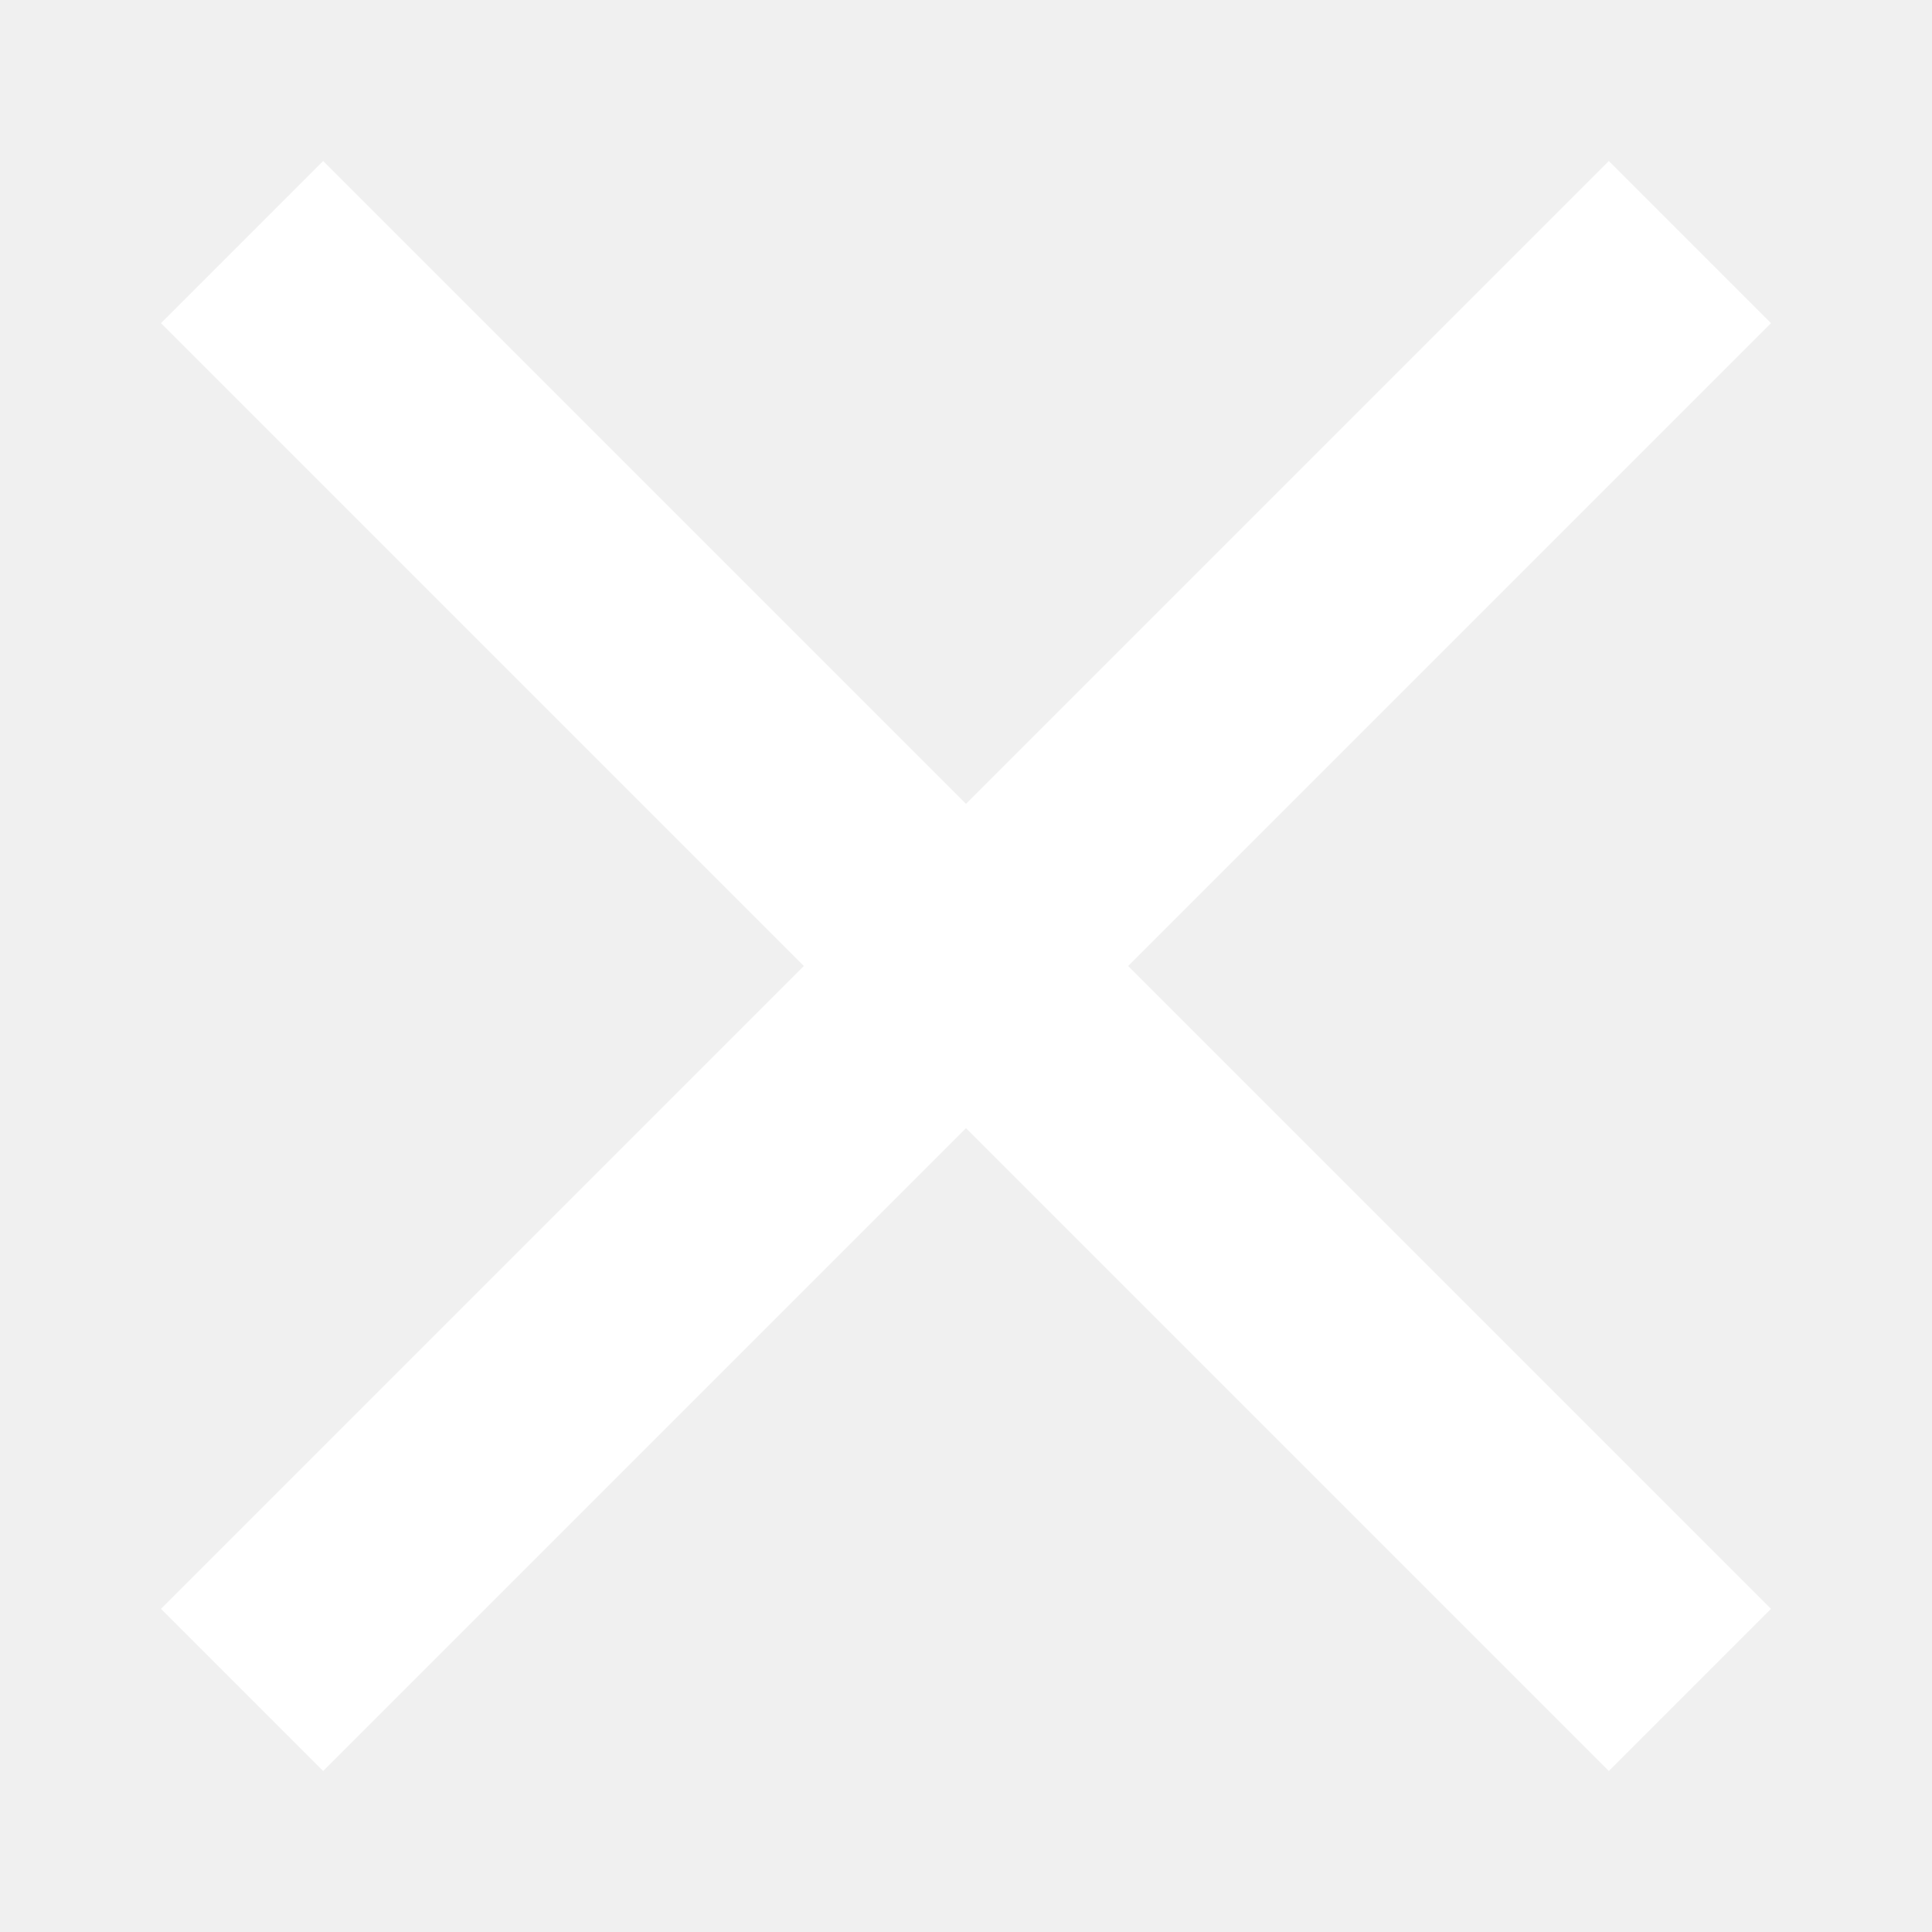
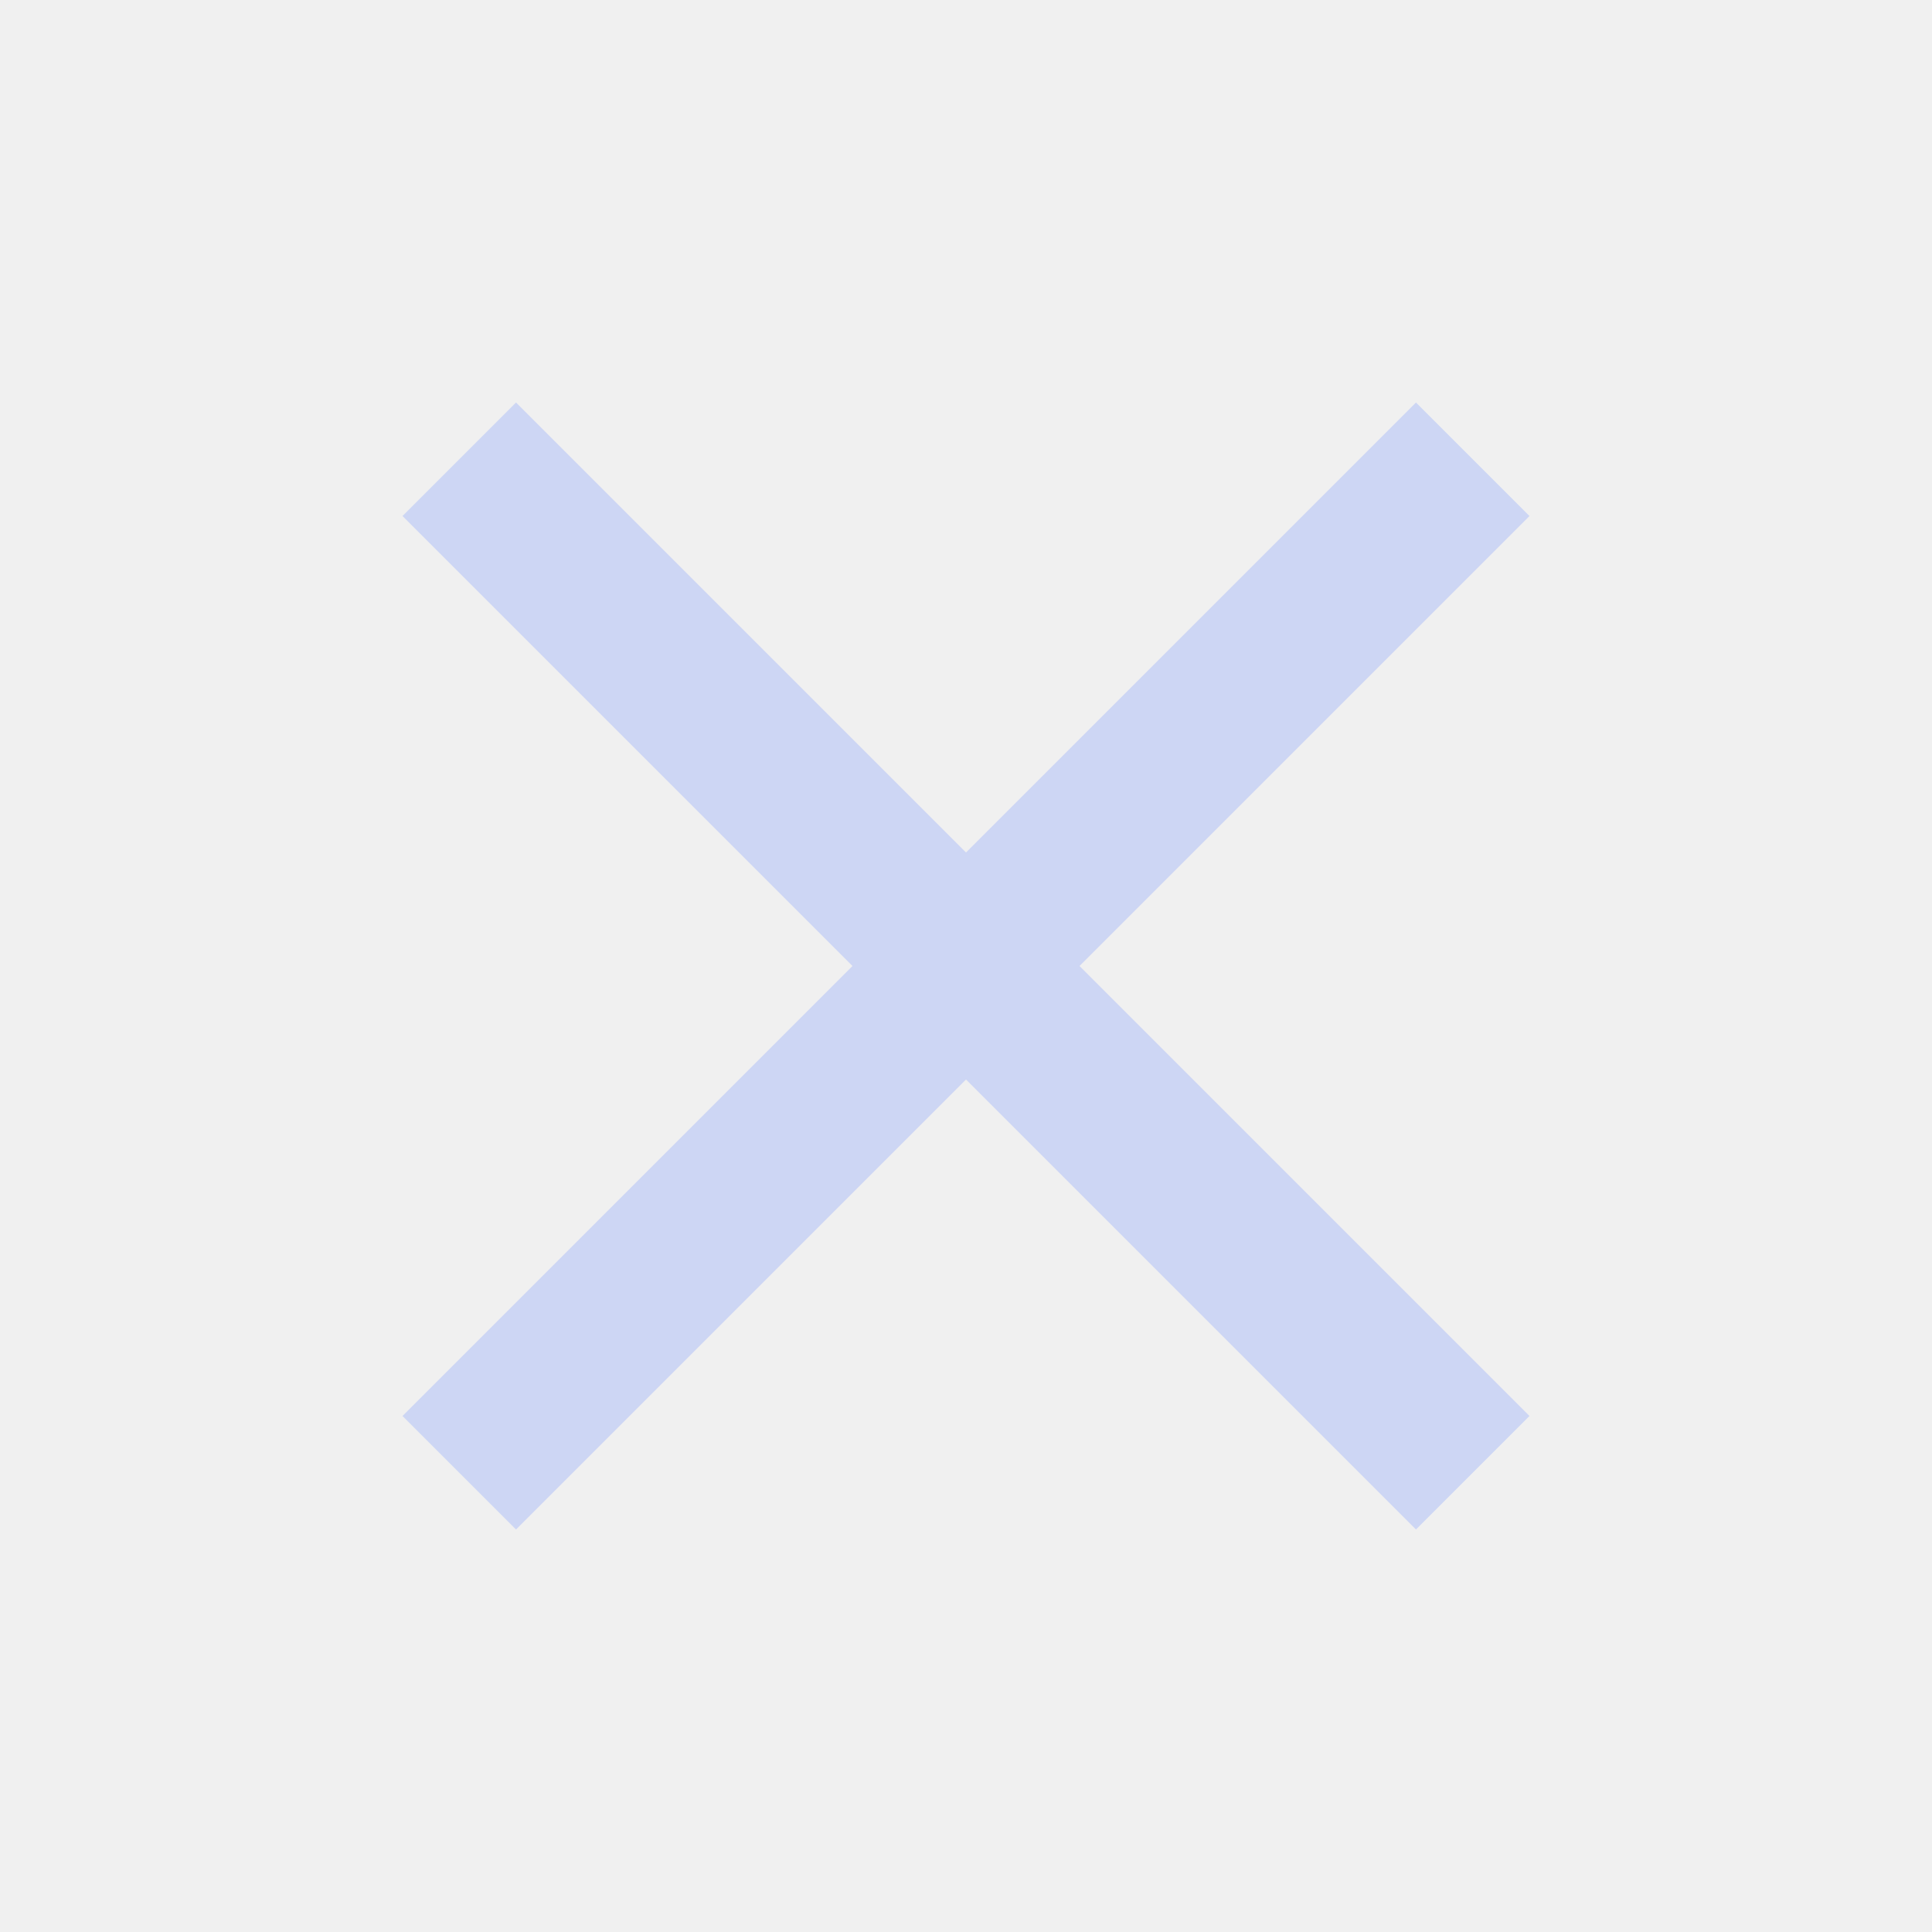
- <svg xmlns="http://www.w3.org/2000/svg" version="1.1" width="240" height="240" viewBox="0 0 240 240" id="svg4">
-   <defs id="defs8" />
-   <path d="M 220,40.143 199.857,20 120,99.857 40.143,20 20,40.143 99.857,120 20,199.857 40.143,220 120,140.143 199.857,220 220,199.857 140.143,120 Z" id="path2" style="fill:#ffffff;stroke-width:14.286" />
+ <svg xmlns="http://www.w3.org/2000/svg" viewBox="0 0 24 24">
+   <path d="M19,6.41L17.59,5L12,10.59L6.41,5L5,6.41L10.59,12L5,17.59L6.41,19L12,13.41L17.59,19L19,17.59L13.41,12L19,6.41Z" style="fill:#cdd6f4" />
</svg>
